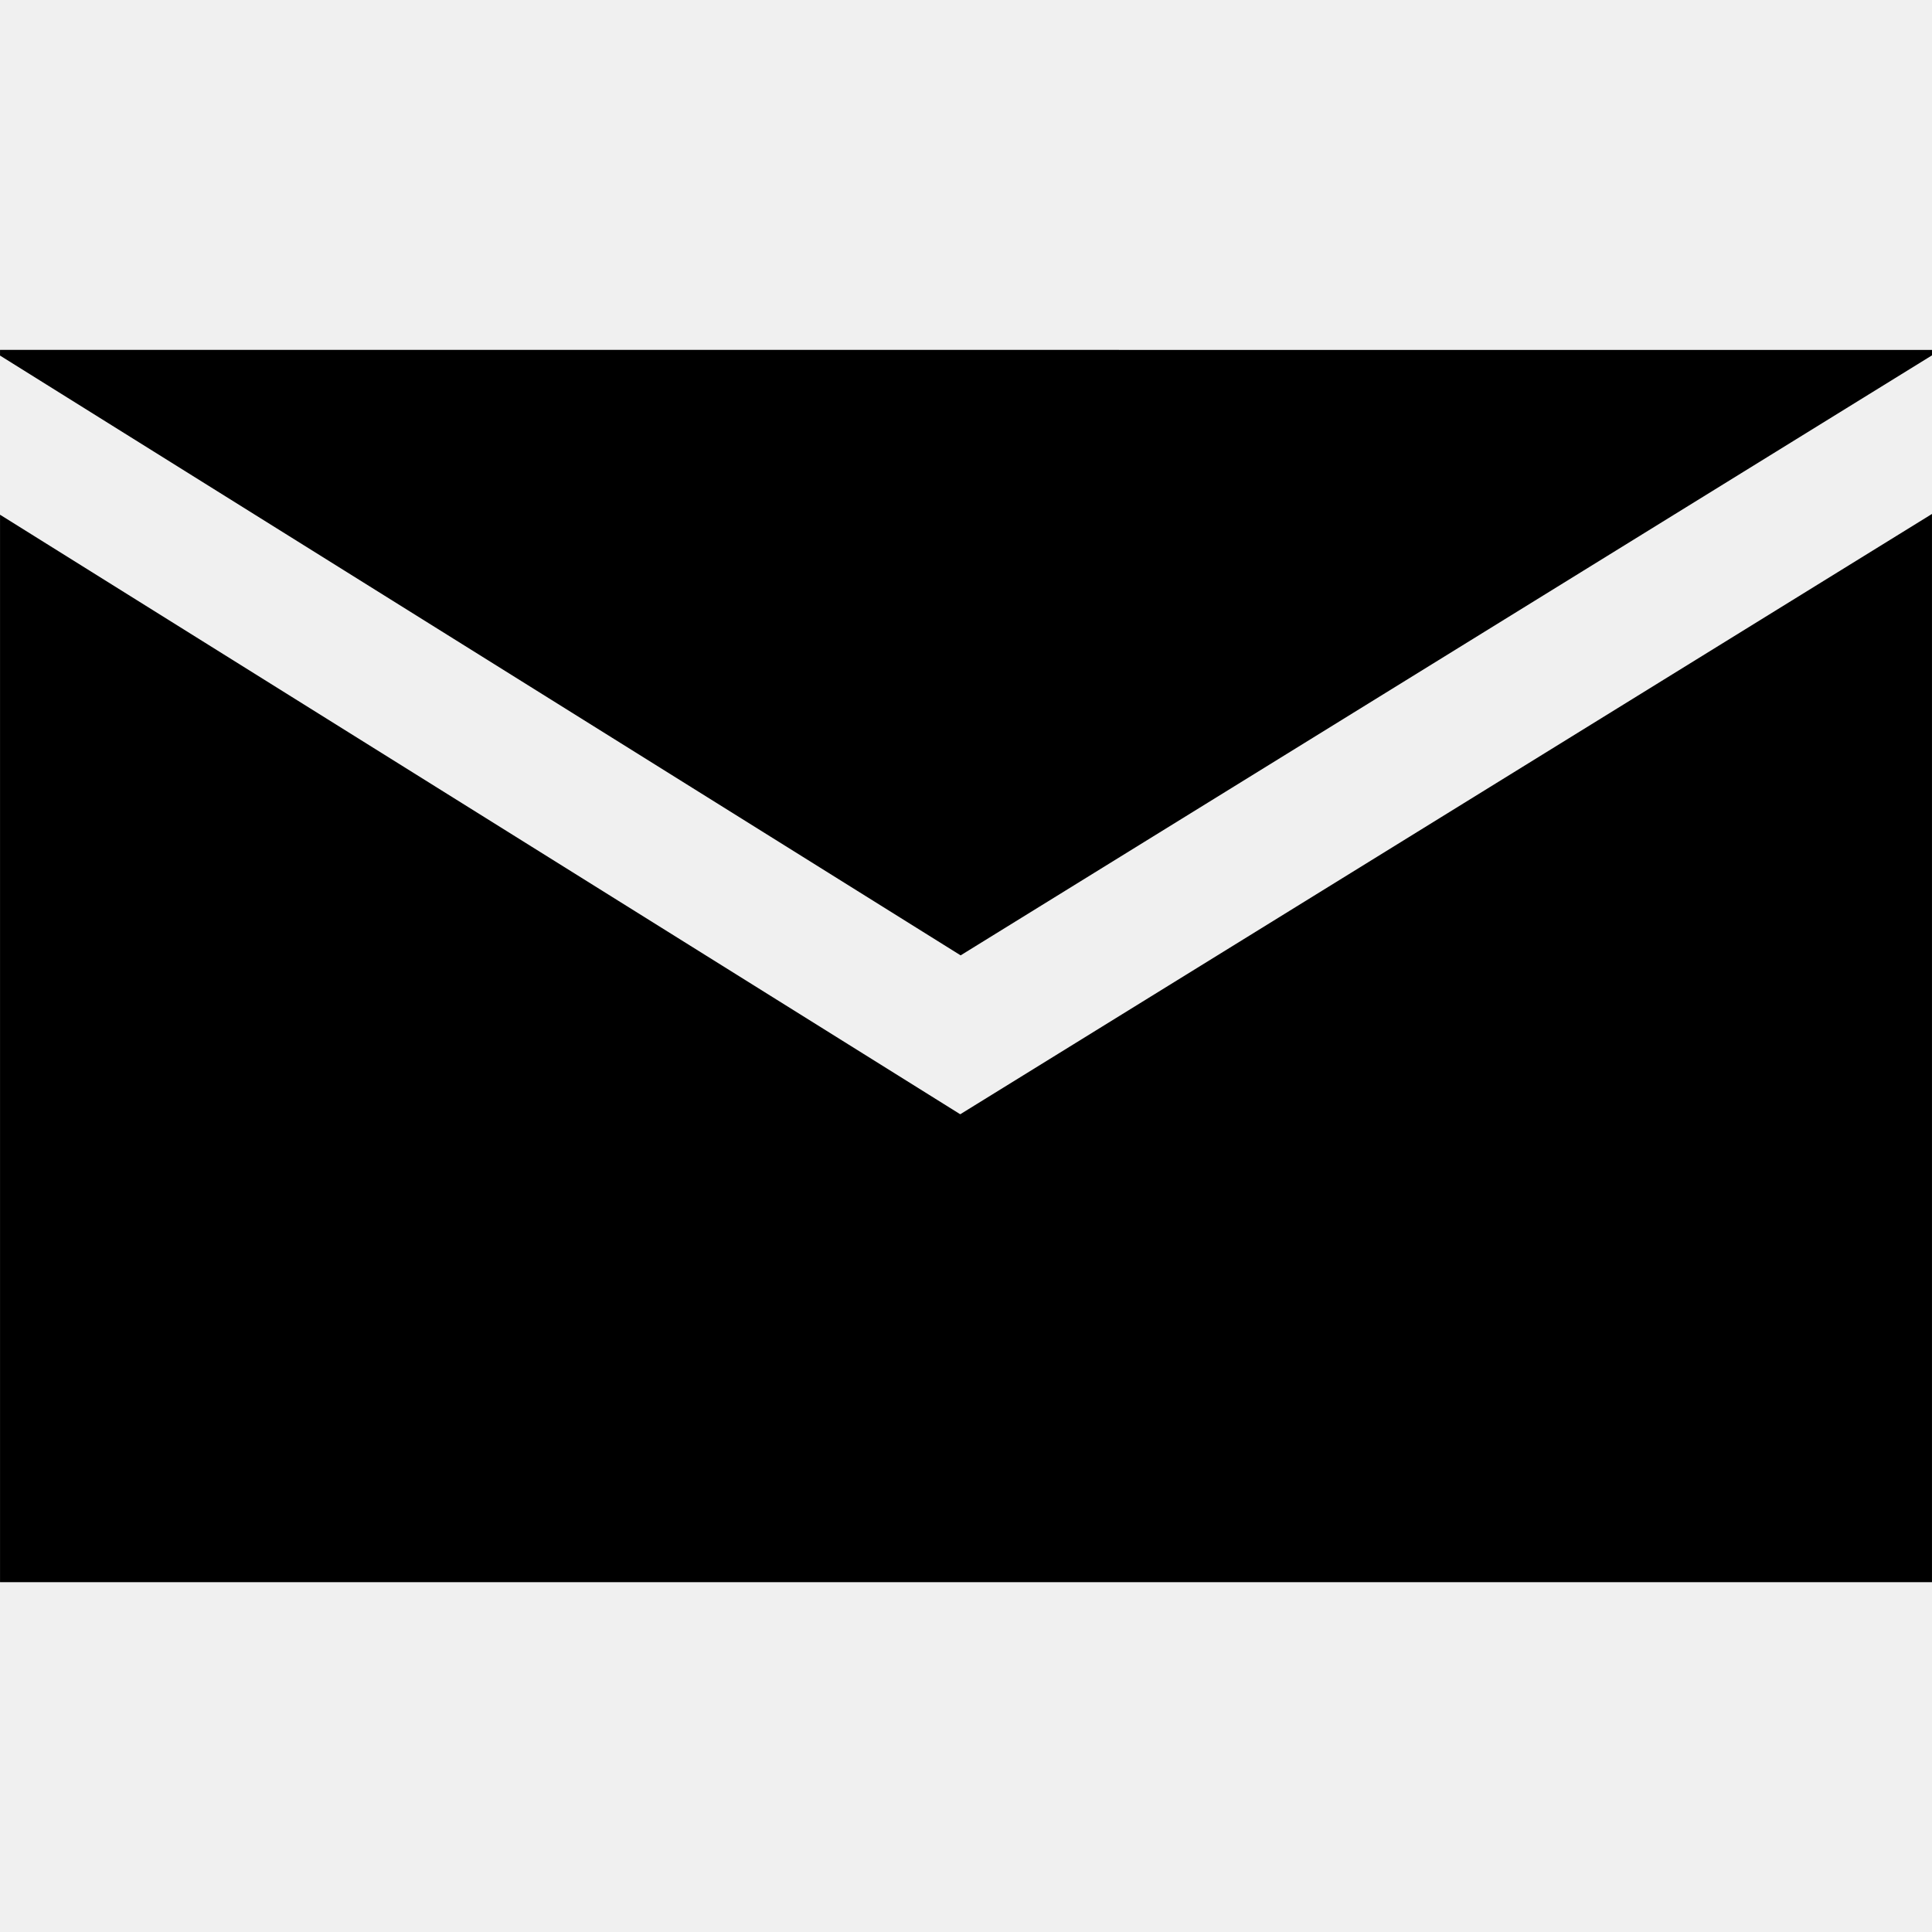
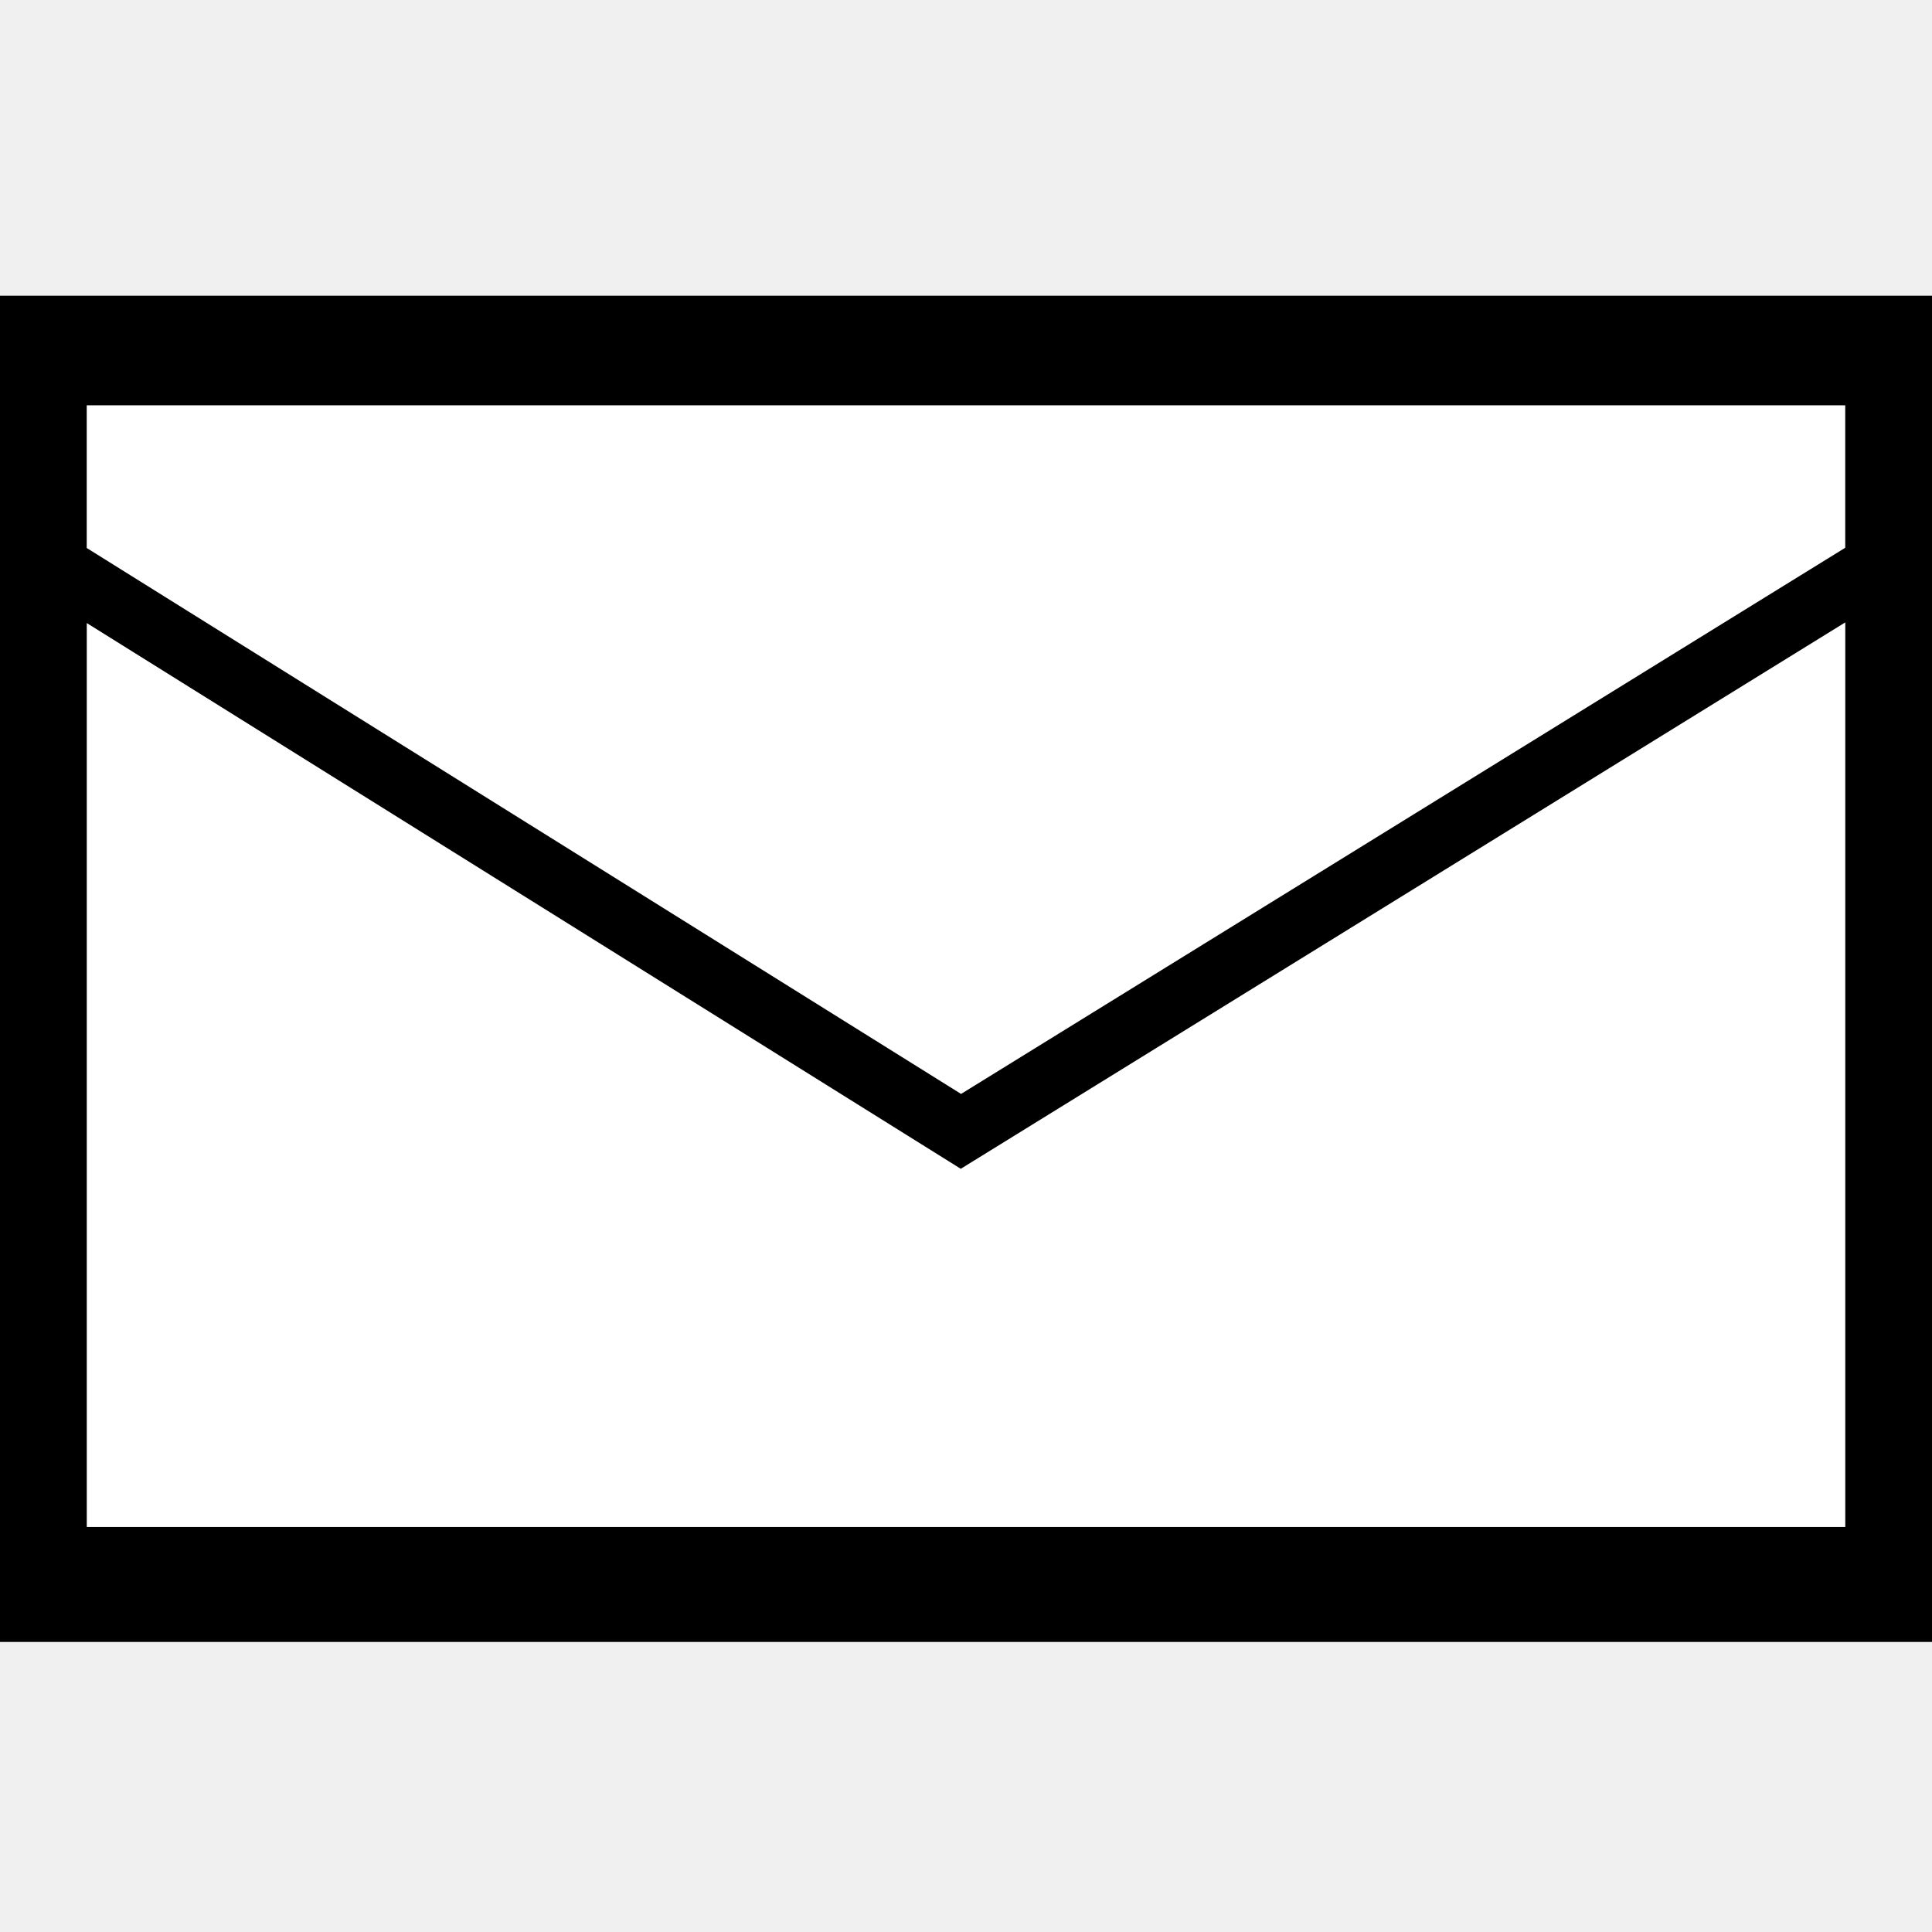
<svg xmlns="http://www.w3.org/2000/svg" width="40mm" height="40mm" viewBox="0 0 40 40" version="1.1" id="svg8">
  <defs id="defs2" />
  <g id="layer1" transform="translate(-91.33936,-113.8103)">
-     <path style="opacity:1;vector-effect:none;fill:#000000;fill-opacity:1;fill-rule:evenodd;stroke:none;stroke-width:0.126;stroke-linecap:butt;stroke-linejoin:round;stroke-miterlimit:4;stroke-dasharray:none;stroke-dashoffset:0;stroke-opacity:1;paint-order:markers fill stroke" d="m 91.34,121.054 v 0.118 l 19.888,12.418 20.112,-12.423 v -0.112 z m 39.999,3.397 -20.119,12.429 -19.88,-12.413 v 22.101 h 39.999 z" id="rect10" />
+     <rect style="opacity:1;vector-effect:none;fill:#000000;fill-opacity:1;fill-rule:evenodd;stroke:#000000;stroke-width:1.97;stroke-linecap:round;stroke-linejoin:miter;stroke-miterlimit:4;stroke-dasharray:none;stroke-dashoffset:0;stroke-opacity:1;paint-order:markers fill stroke" id="rect845" width="38.068" height="25.902" x="92.305" y="120.918" />
+     <path style="opacity:1;vector-effect:none;fill:#ffffff;fill-opacity:1;fill-rule:evenodd;stroke:none;stroke-width:0.115;stroke-linecap:butt;stroke-linejoin:round;stroke-miterlimit:4;stroke-dasharray:none;stroke-dashoffset:0;stroke-opacity:1;paint-order:markers fill stroke" d="m 93.135,122.202 v 2.954 l 18.102,11.303 18.306,-11.308 v -2.949 z m 36.409,4.494 -18.313,11.313 -18.095,-11.299 v 18.715 H 129.544 Z" id="rect10" />
    <rect style="opacity:1;vector-effect:none;fill:none;fill-opacity:1;fill-rule:evenodd;stroke:none;stroke-width:2.581;stroke-linecap:butt;stroke-linejoin:round;stroke-miterlimit:4;stroke-dasharray:none;stroke-dashoffset:0;stroke-opacity:1;paint-order:markers fill stroke" id="rect819" width="39.887" height="25.441" x="91.451" y="113.81" />
    <g aria-label="@" transform="matrix(0.7837074,0,0,0.7837074,-89.24186,83.68019)" style="font-style:normal;font-weight:normal;font-size:40px;line-height:1.25;font-family:sans-serif;text-align:end;letter-spacing:0px;word-spacing:0px;text-anchor:end;fill:#000000;fill-opacity:1;stroke:none" id="flowRoot834">
      <path d="m 305.93,67.767 h -0.078 q -1.445,3.516 -4.492,3.516 -2.344,0 -3.711,-2.031 -1.367,-2.051 -1.367,-5.488 0,-4.023 1.895,-6.484 1.895,-2.48 4.98,-2.48 2.676,0 5,0.918 l -0.43,8.125 q -0.039,0.742 -0.039,1.348 v 0.137 q 0,3.438 1.406,3.438 1.953,0 1.953,-7.48 0,-5.43 -2.168,-8.516 -2.168,-3.086 -5.84,-3.086 -4.414,0 -6.895,3.75 -2.461,3.75 -2.461,10.293 0,6.094 2.52,9.434 2.539,3.32 7.207,3.32 3.535,0 6.758,-1.523 v 2.598 q -3.086,1.602 -6.875,1.602 -5.82,0 -9.102,-4.043 -3.262,-4.043 -3.262,-11.27 0,-7.754 3.262,-12.266 3.262,-4.531 8.887,-4.531 4.844,0 7.734,3.828 2.91,3.828 2.91,10.449 0,4.512 -1.25,7.246 -1.25,2.715 -3.477,2.715 -2.5,0 -3.066,-3.516 z M 305.012,57.728 Q 303.957,57.317 303,57.317 q -1.738,0 -2.676,1.836 -0.918,1.816 -0.918,4.688 0,4.922 2.48,4.922 2.559,0 2.832,-6.094 z" style="font-style:normal;font-variant:normal;font-weight:normal;font-stretch:normal;font-family:'Droid Sans Mono';-inkscape-font-specification:'Droid Sans Mono'" id="path842" />
    </g>
  </g>
</svg>
